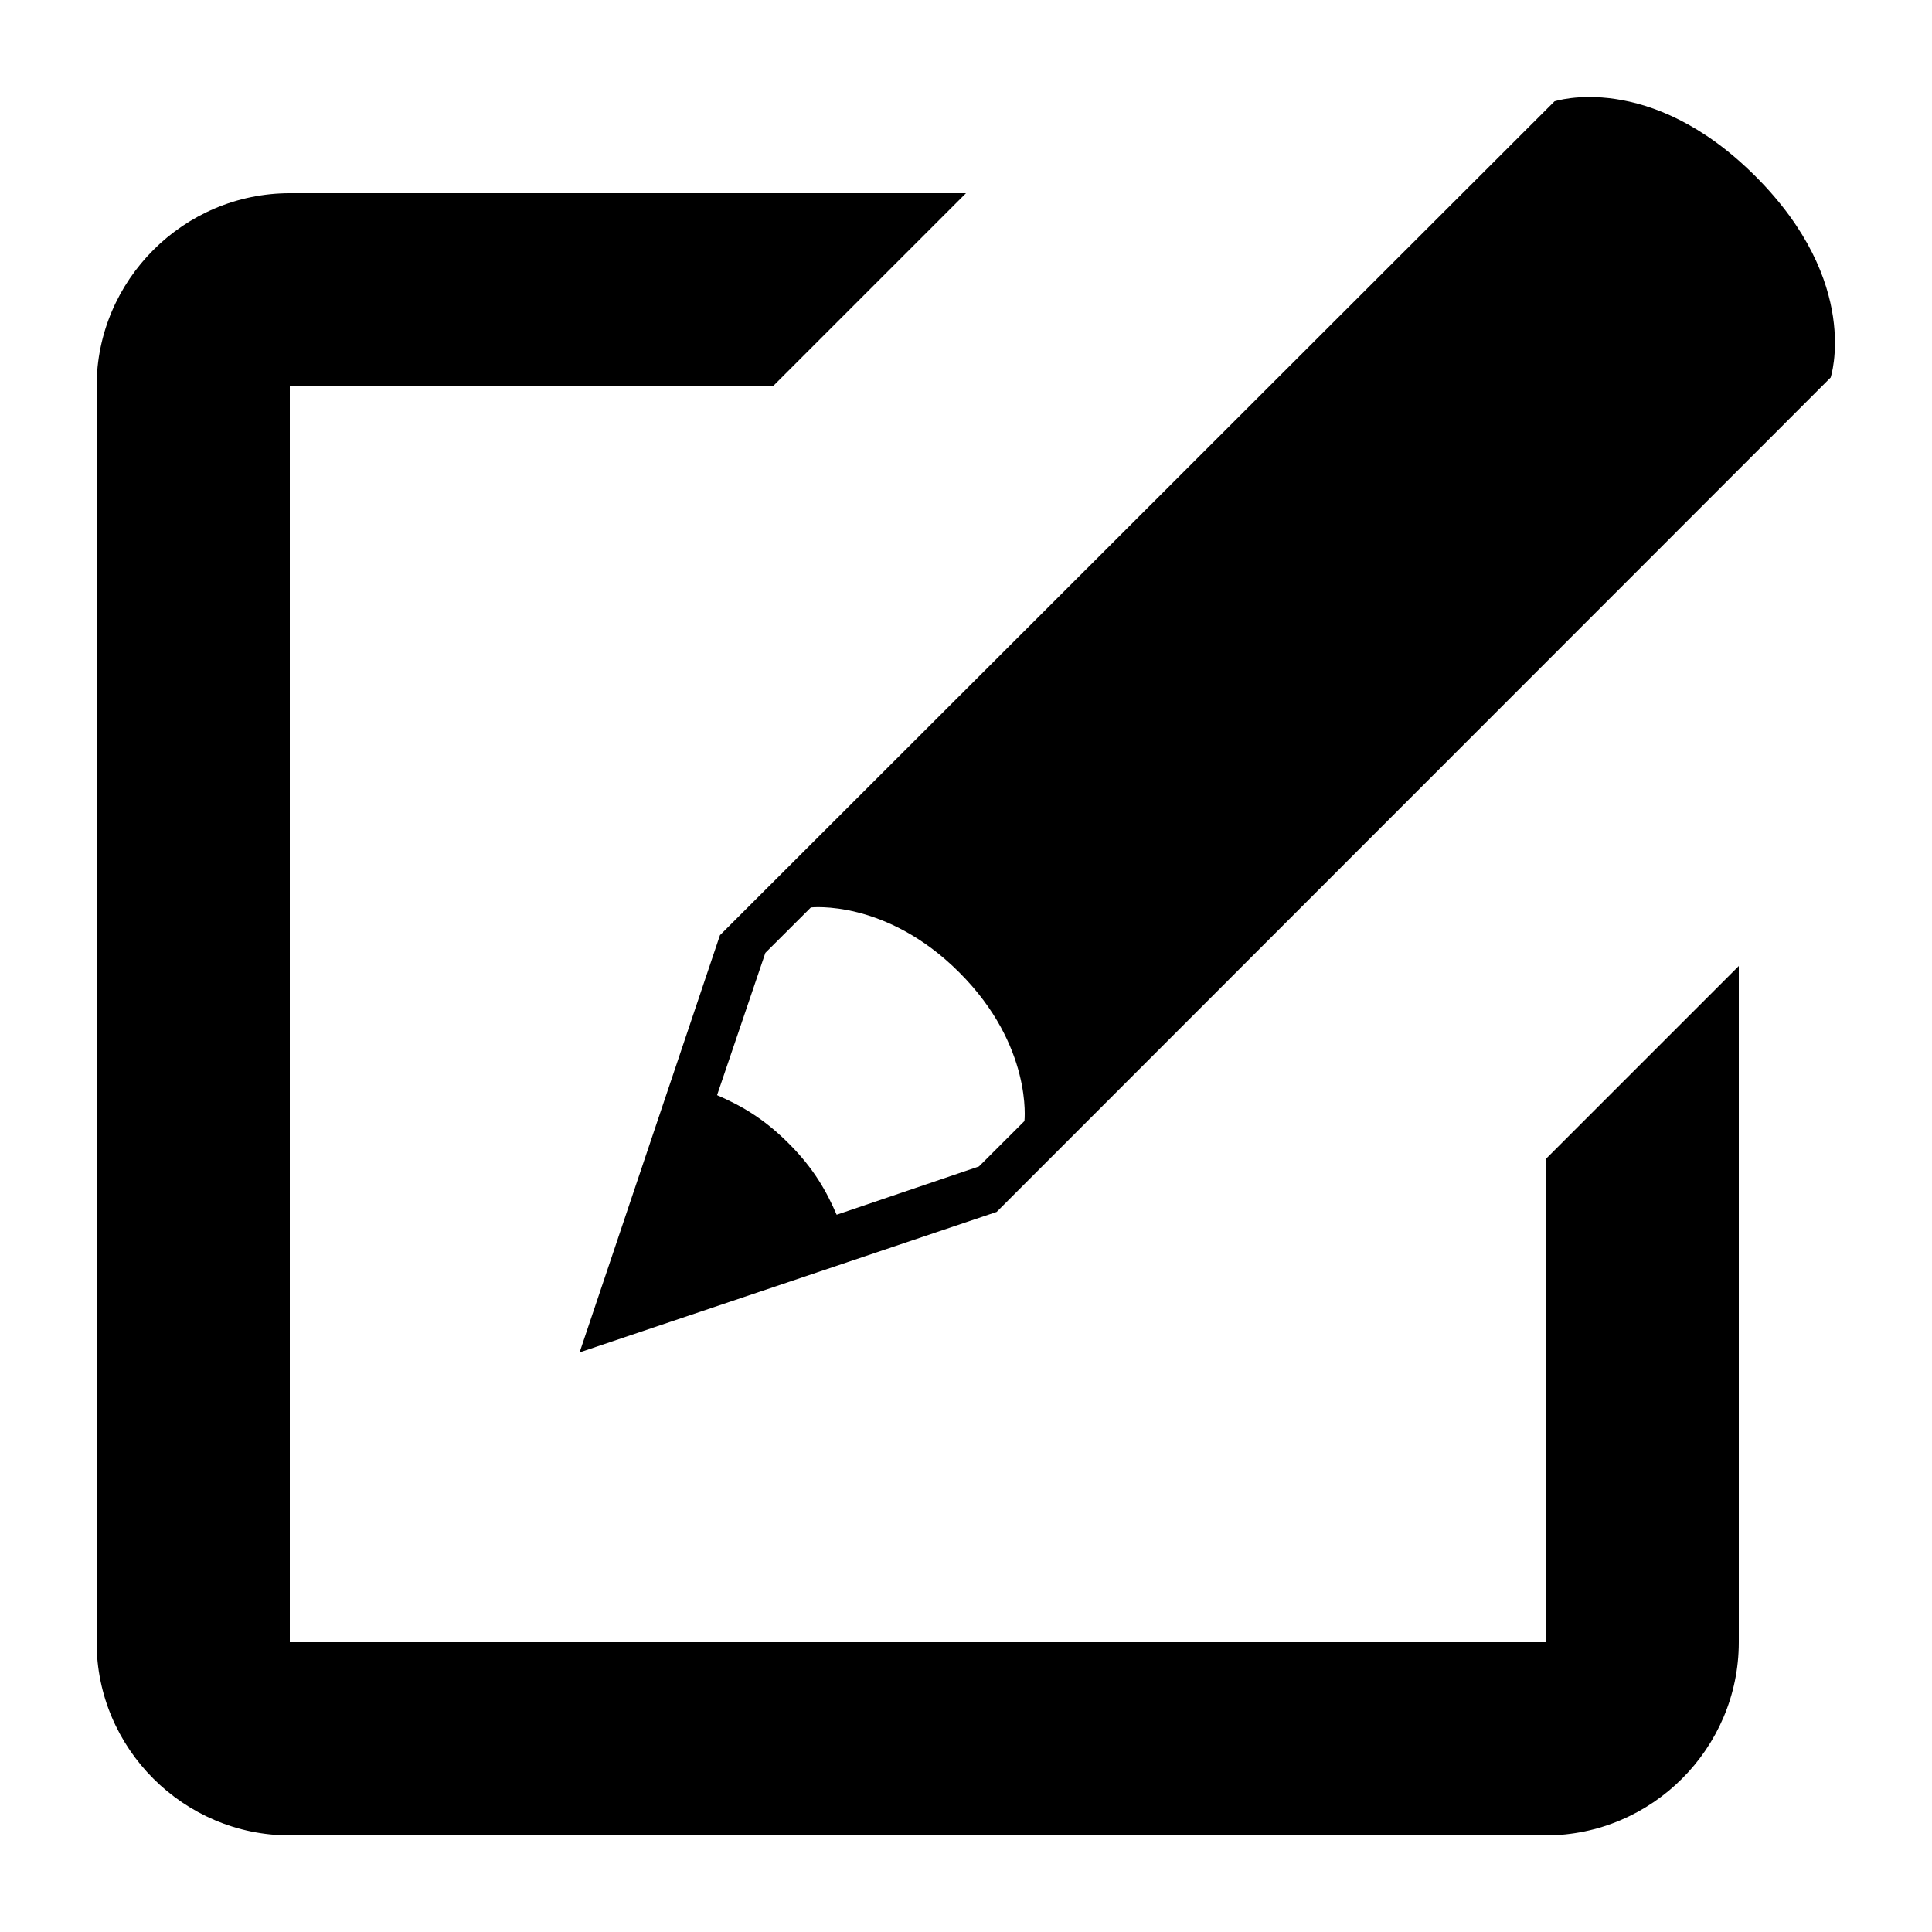
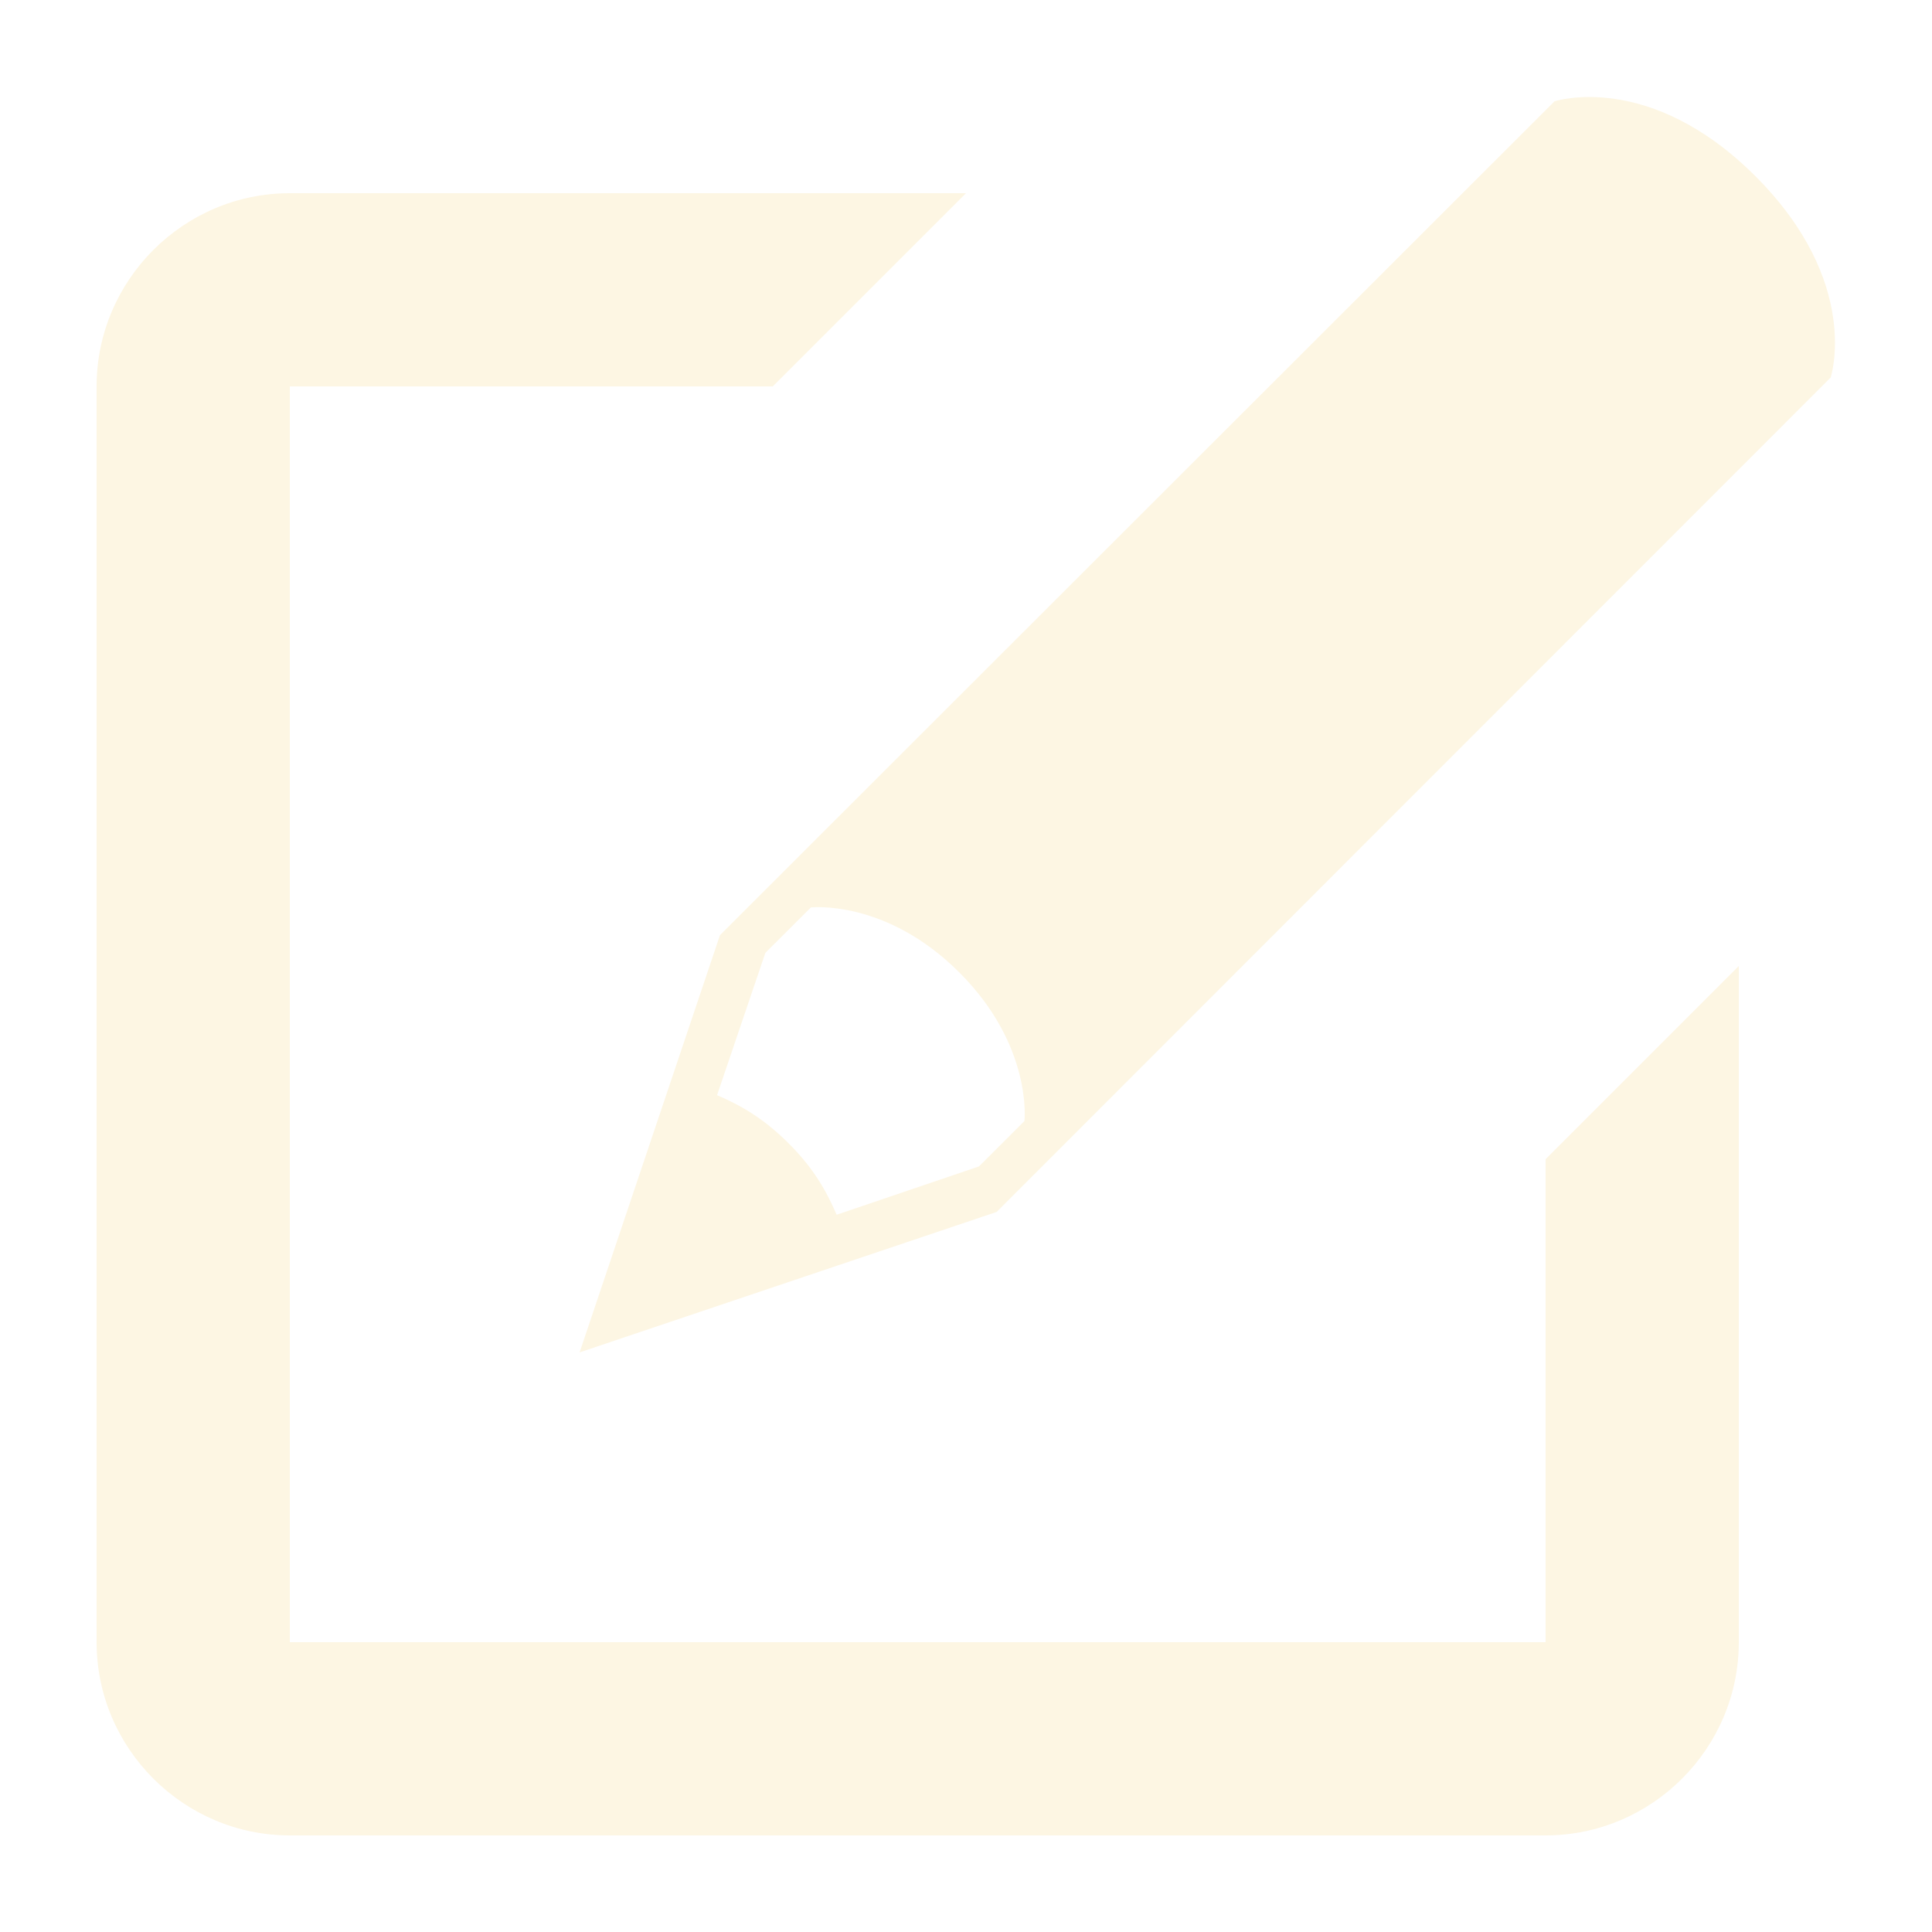
- <svg xmlns="http://www.w3.org/2000/svg" version="1.1" id="New_message" x="0px" y="0px" viewBox="0 0 20 20" style="enable-background:new 0 0 20 20;" xml:space="preserve">
+ <svg xmlns="http://www.w3.org/2000/svg" version="1.1" id="New_message" x="0px" y="0px" viewBox="0 0 20 20" style="enable-background:new 0 0 20 20; fill: #fdf6e3" xml:space="preserve">
  <path d="M18.174,1.826c-1.102-1.102-2.082-0.777-2.082-0.777L7.453,9.681L6,14l4.317-1.454l8.634-8.638  C18.951,3.908,19.275,2.928,18.174,1.826z M10.605,11.605l-0.471,0.47l-1.473,0.5c-0.104-0.24-0.234-0.477-0.498-0.74  c-0.264-0.264-0.5-0.394-0.74-0.498l0.5-1.473l0.471-0.47c0,0,0.776-0.089,1.537,0.673C10.693,10.828,10.605,11.605,10.605,11.605z   M16,17H3V4h5l2-2H3C1.9,2,1,2.9,1,4v13c0,1.1,0.9,2,2,2h13c1.1,0,2-0.9,2-2v-7l-2,2V17z" />
</svg>
